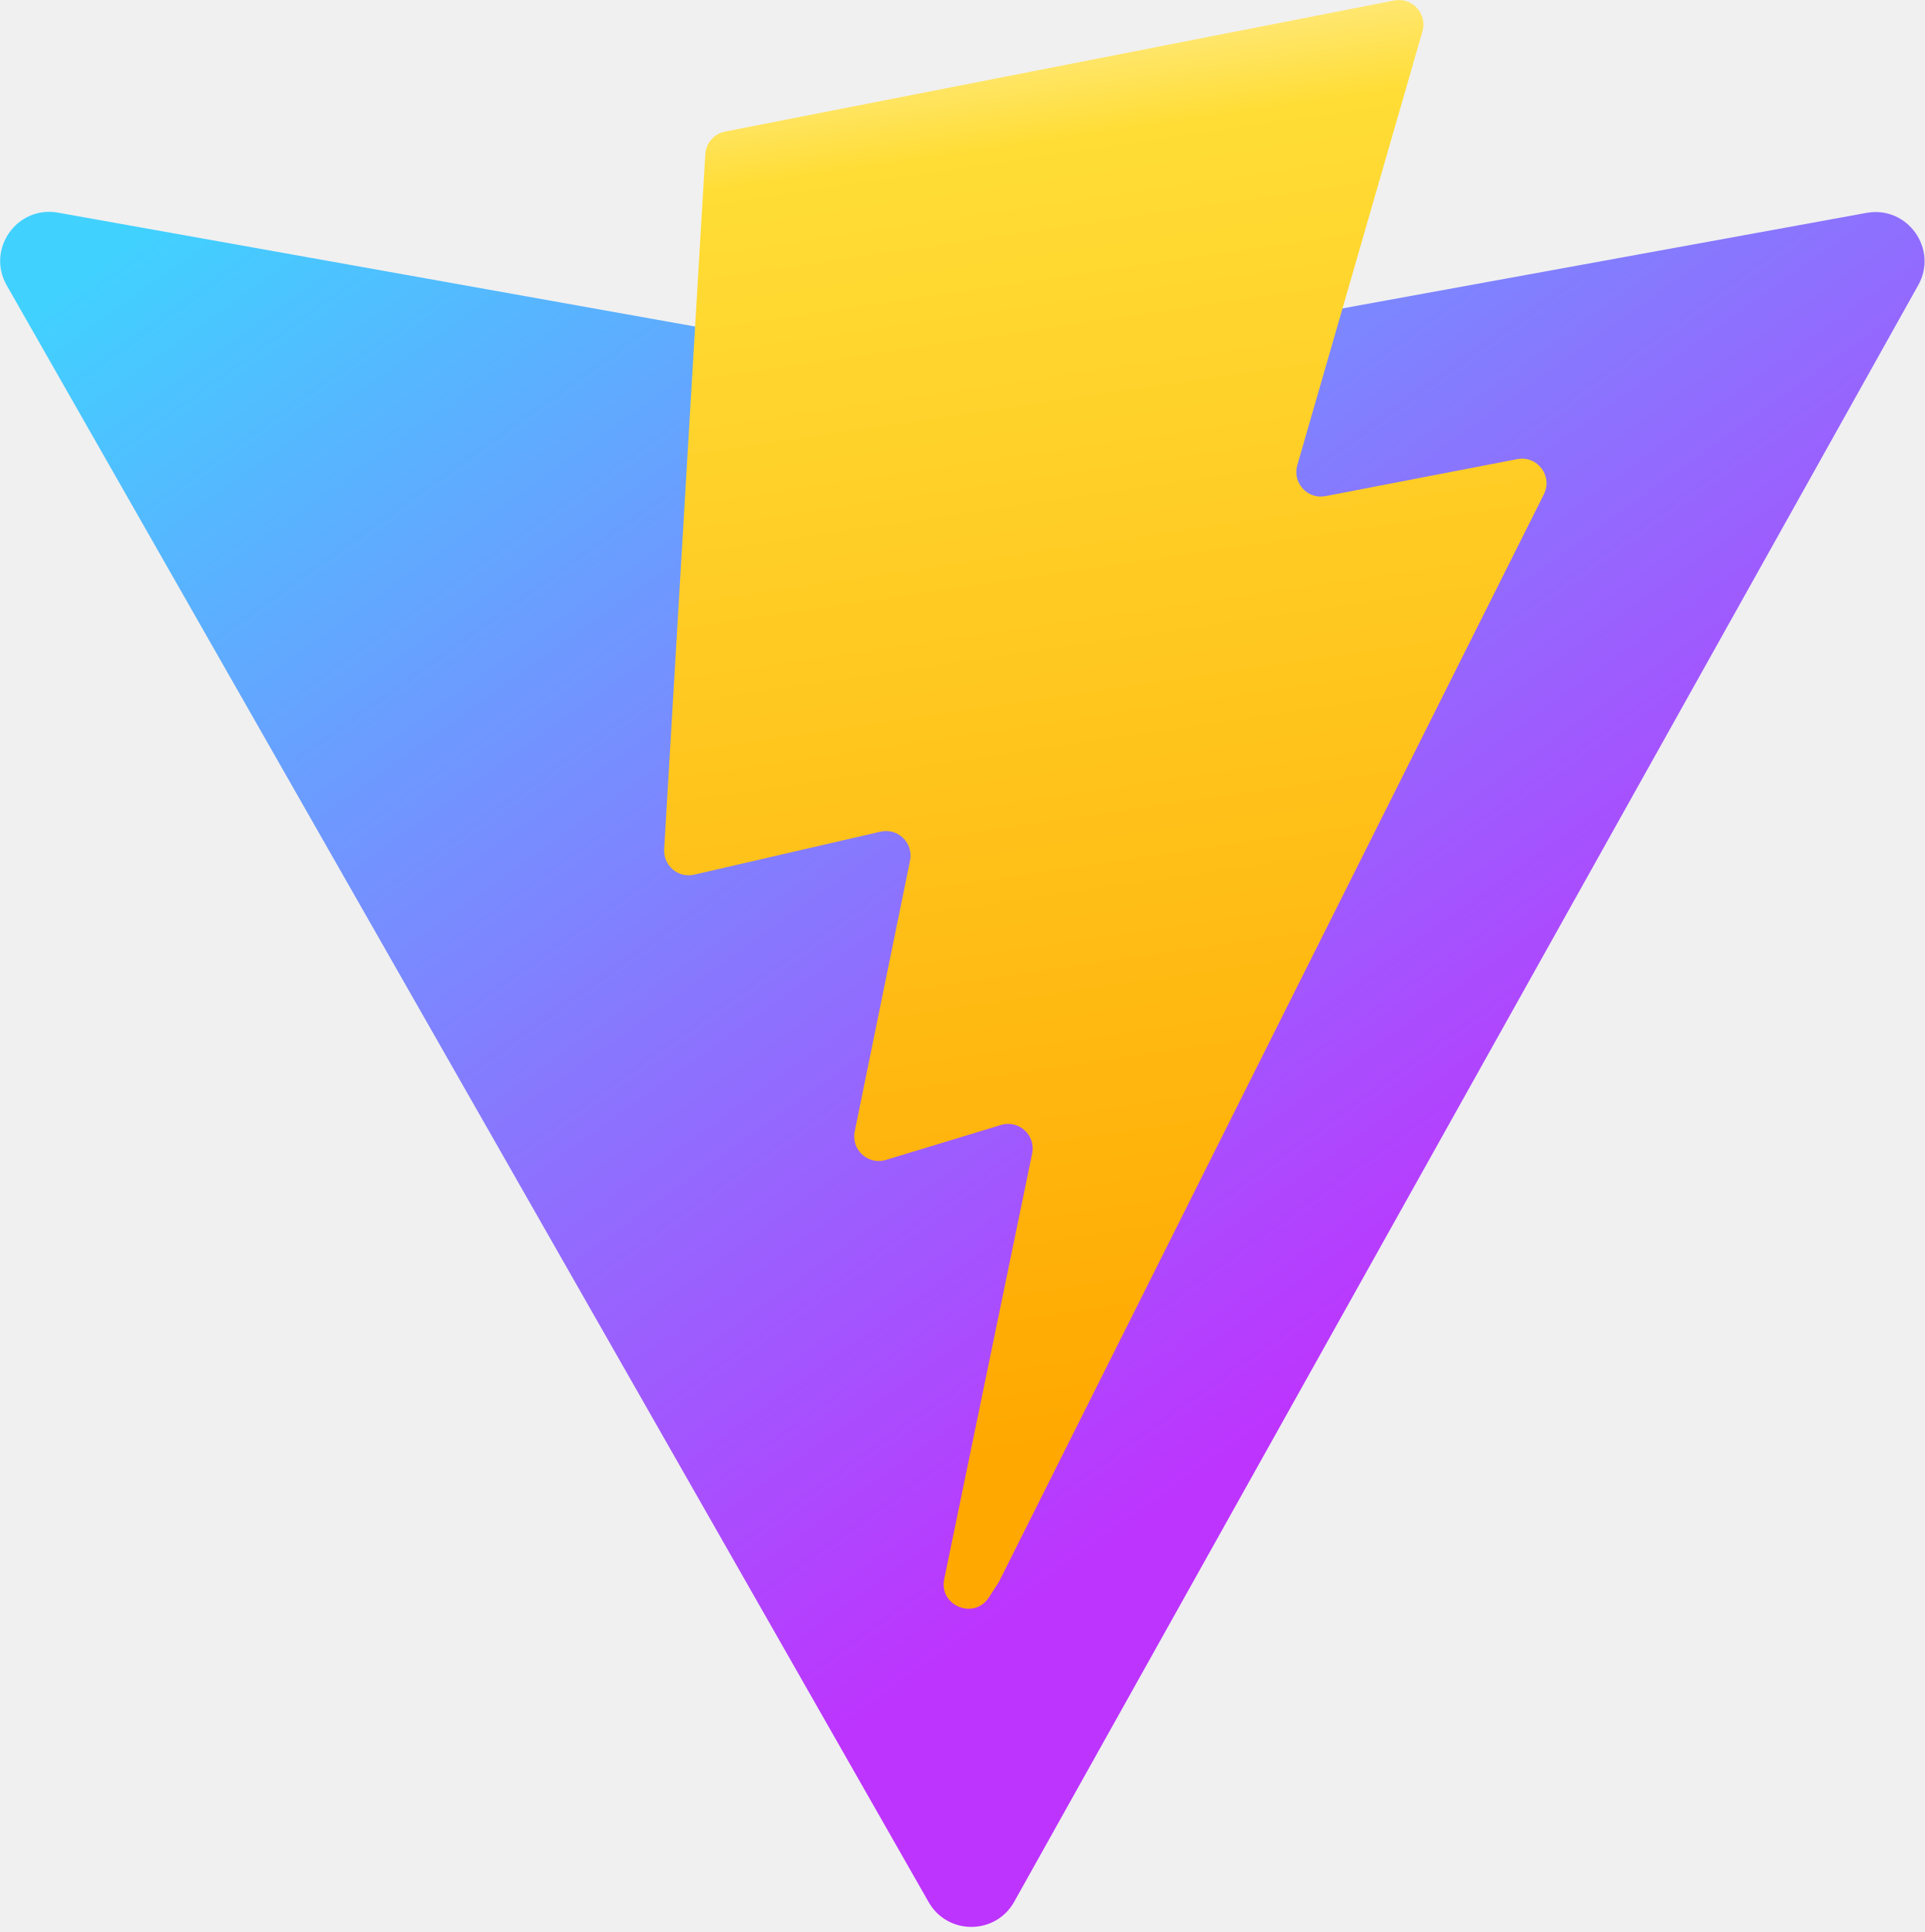
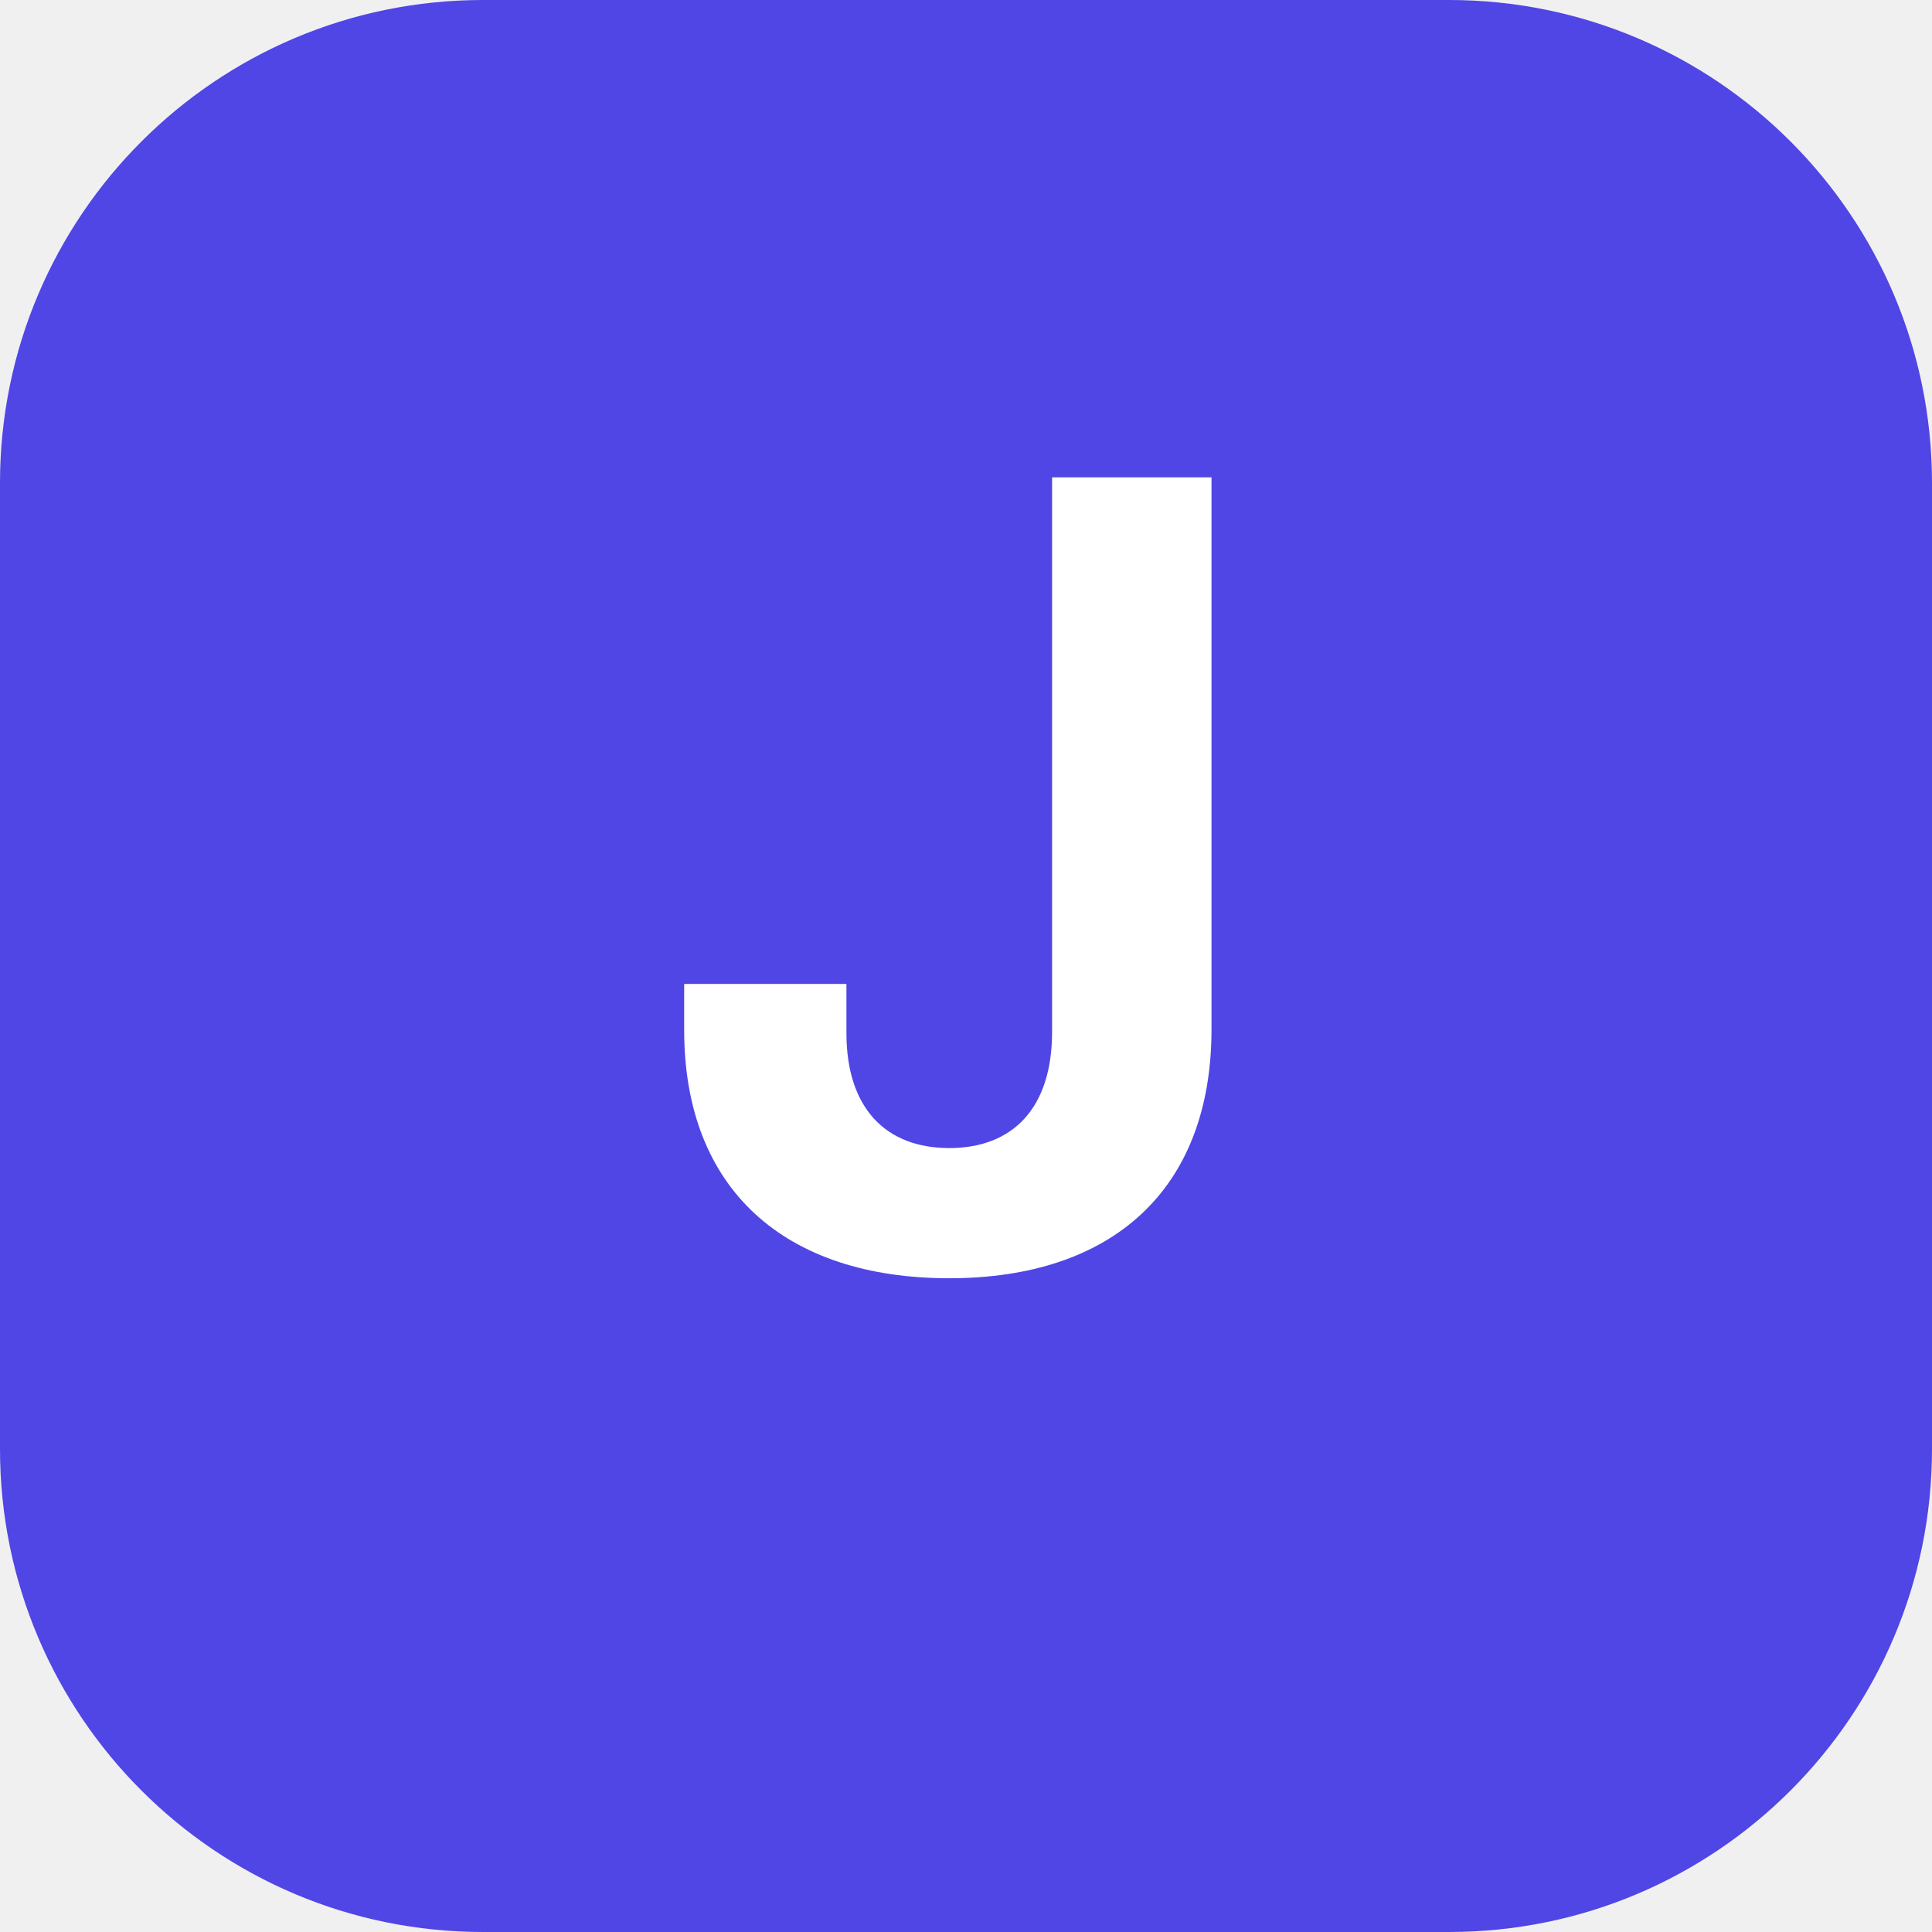
- <svg xmlns="http://www.w3.org/2000/svg" aria-hidden="true" role="img" class="iconify iconify--logos" width="31.88" height="32" preserveAspectRatio="xMidYMid meet" viewBox="0 0 256 257">
-   <defs>
-     <linearGradient id="IconifyId1813088fe1fbc01fb466" x1="-.828%" x2="57.636%" y1="7.652%" y2="78.411%">
-       <stop offset="0%" stop-color="#41D1FF" />
-       <stop offset="100%" stop-color="#BD34FE" />
-     </linearGradient>
-     <linearGradient id="IconifyId1813088fe1fbc01fb467" x1="43.376%" x2="50.316%" y1="2.242%" y2="89.03%">
-       <stop offset="0%" stop-color="#FFEA83" />
-       <stop offset="8.333%" stop-color="#FFDD35" />
-       <stop offset="100%" stop-color="#FFA800" />
-     </linearGradient>
-   </defs>
-   <path fill="url(#IconifyId1813088fe1fbc01fb466)" d="M255.153 37.938L134.897 252.976c-2.483 4.44-8.862 4.466-11.382.048L.875 37.958c-2.746-4.814 1.371-10.646 6.827-9.67l120.385 21.517a6.537 6.537 0 0 0 2.322-.004l117.867-21.483c5.438-.991 9.574 4.796 6.877 9.62Z" />
-   <path fill="url(#IconifyId1813088fe1fbc01fb467)" d="M185.432.063L96.44 17.501a3.268 3.268 0 0 0-2.634 3.014l-5.474 92.456a3.268 3.268 0 0 0 3.997 3.378l24.777-5.718c2.318-.535 4.413 1.507 3.936 3.838l-7.361 36.047c-.495 2.426 1.782 4.5 4.151 3.78l15.304-4.649c2.372-.72 4.652 1.36 4.15 3.788l-11.698 56.621c-.732 3.542 3.979 5.473 5.943 2.437l1.313-2.028l72.516-144.72c1.215-2.423-.88-5.186-3.54-4.672l-25.505 4.922c-2.396.462-4.435-1.77-3.759-4.114l16.646-57.705c.677-2.35-1.37-4.583-3.769-4.113Z" />
+ <svg xmlns="http://www.w3.org/2000/svg" width="32" height="32" viewBox="0 0 32 32" role="img" aria-label="J logo">
+   <rect width="32" height="32" rx="8" fill="#4F46E5" />
+   <text x="16" y="21" text-anchor="middle" fill="white" font-family="'Ubuntu', ui-sans-serif, system-ui, -apple-system, sans-serif" font-size="18" font-weight="700">
+     J
+   </text>
</svg>
